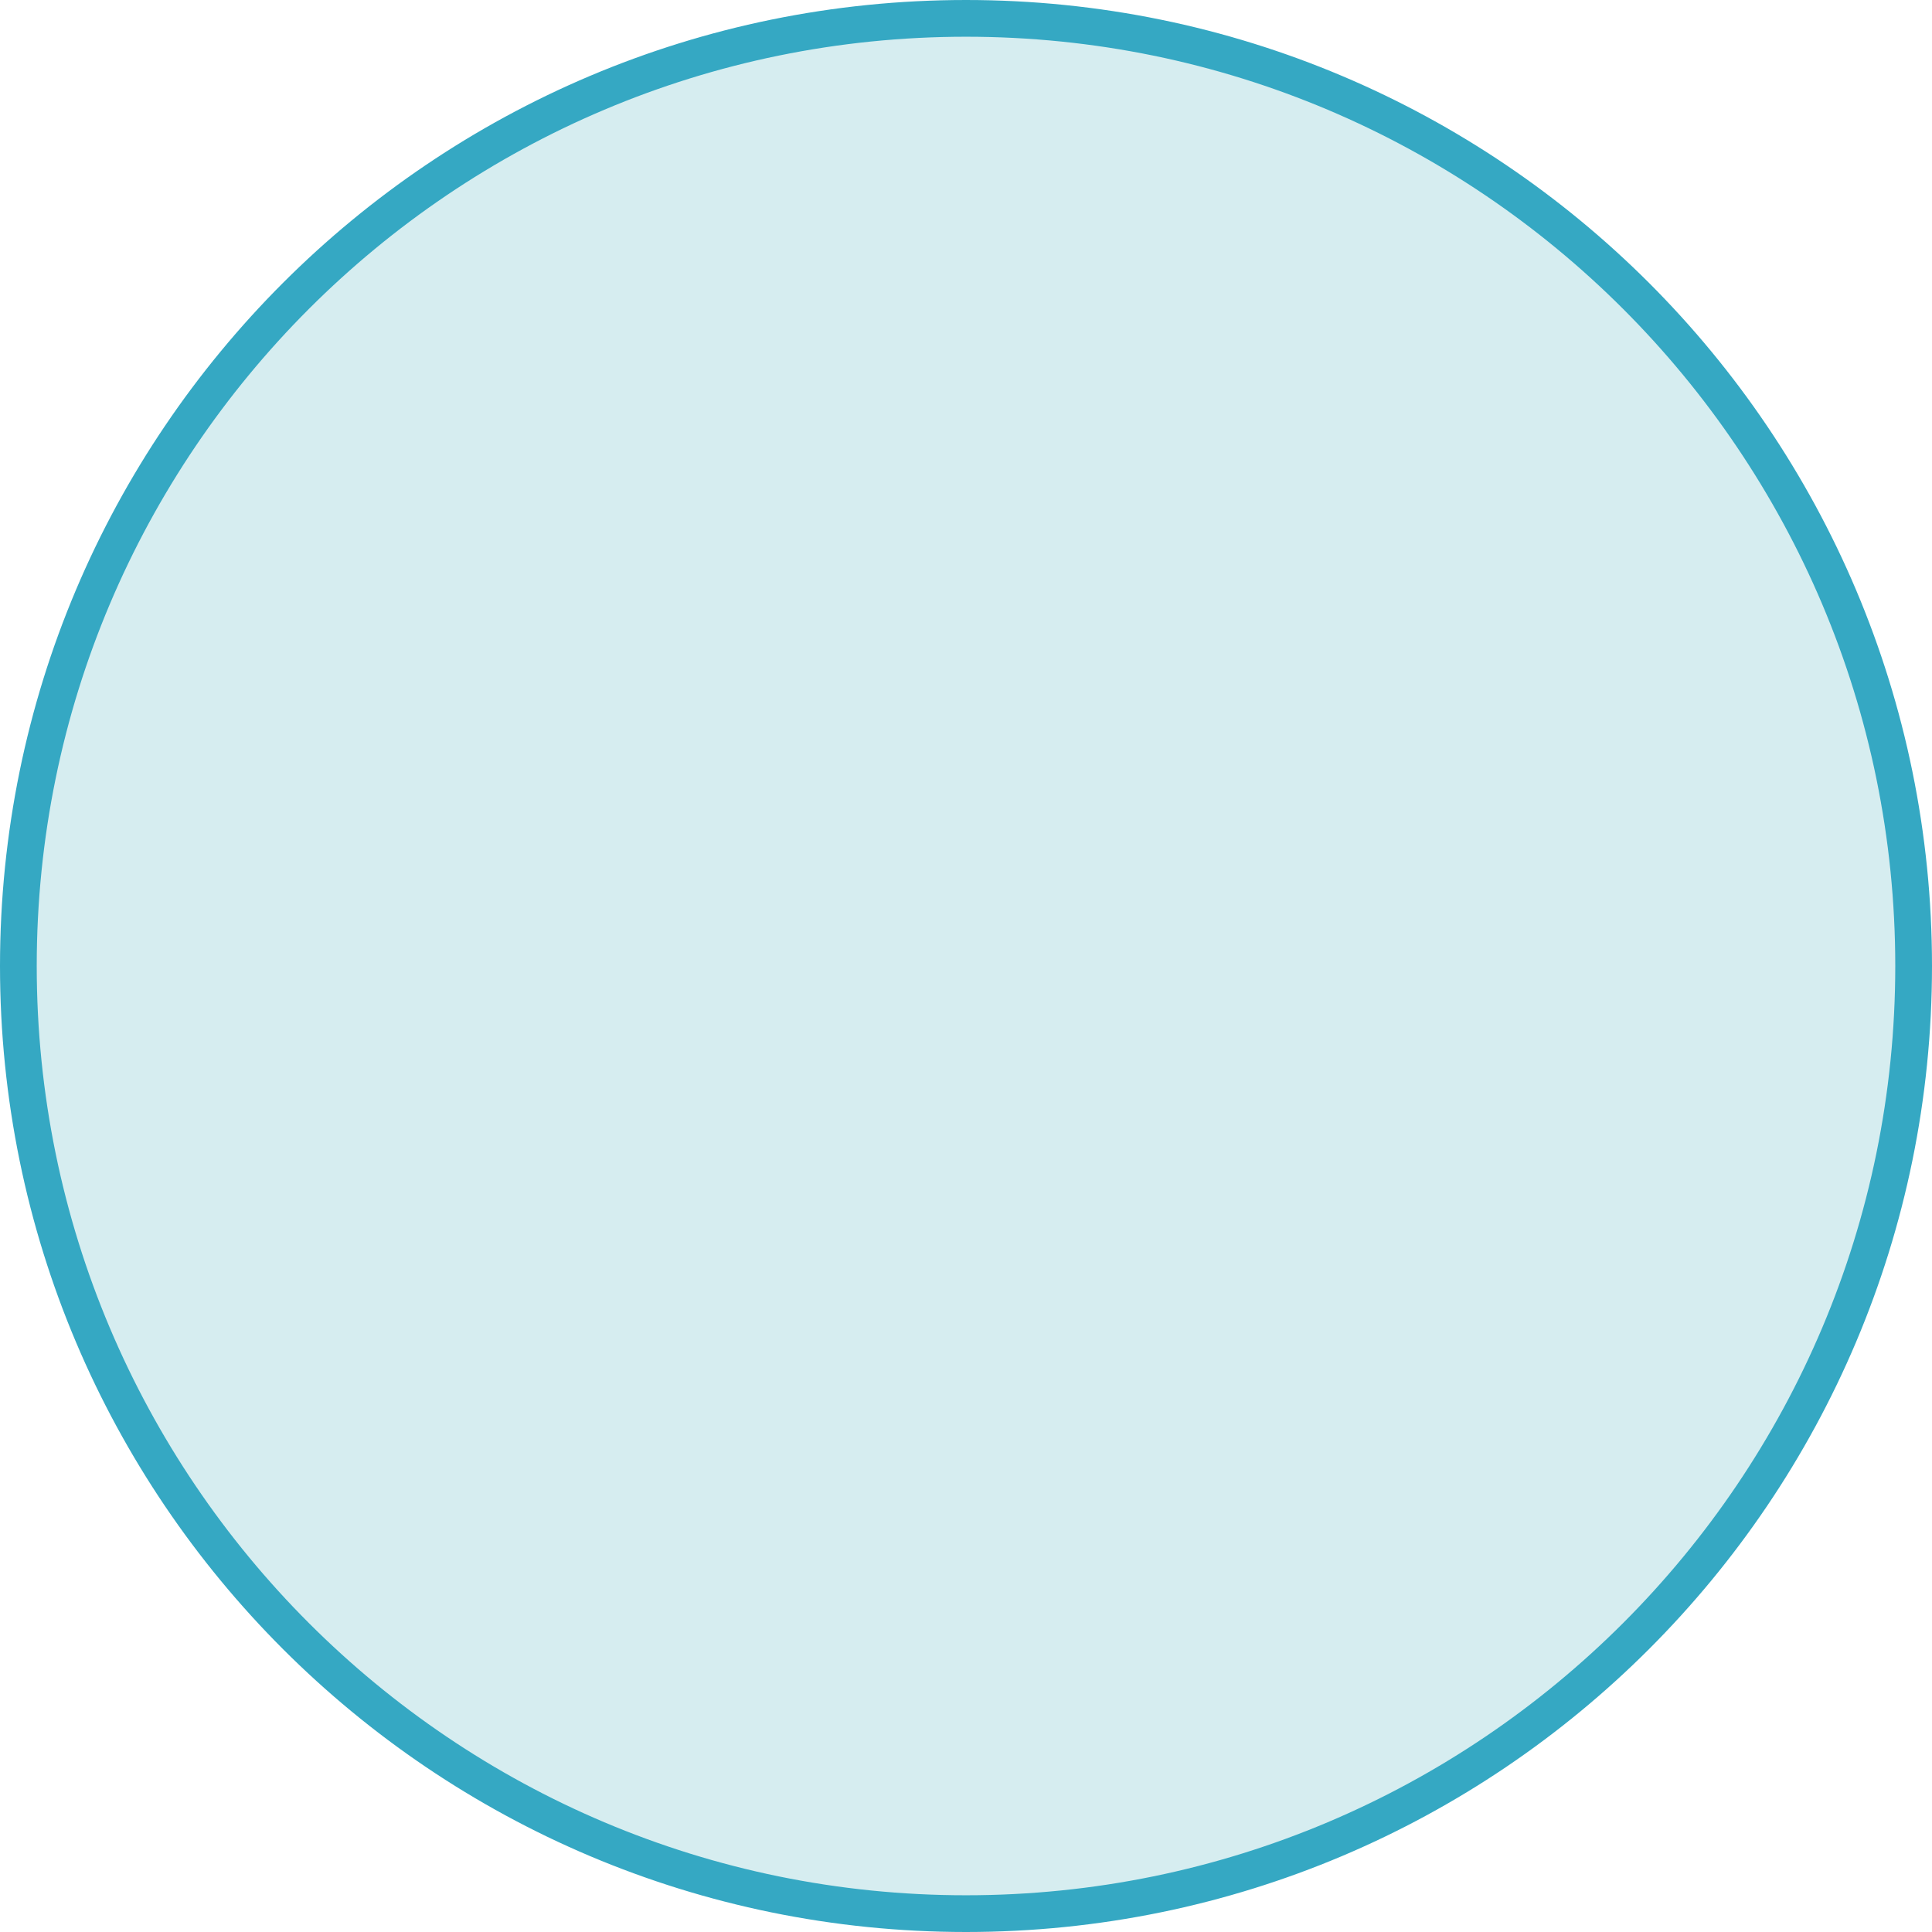
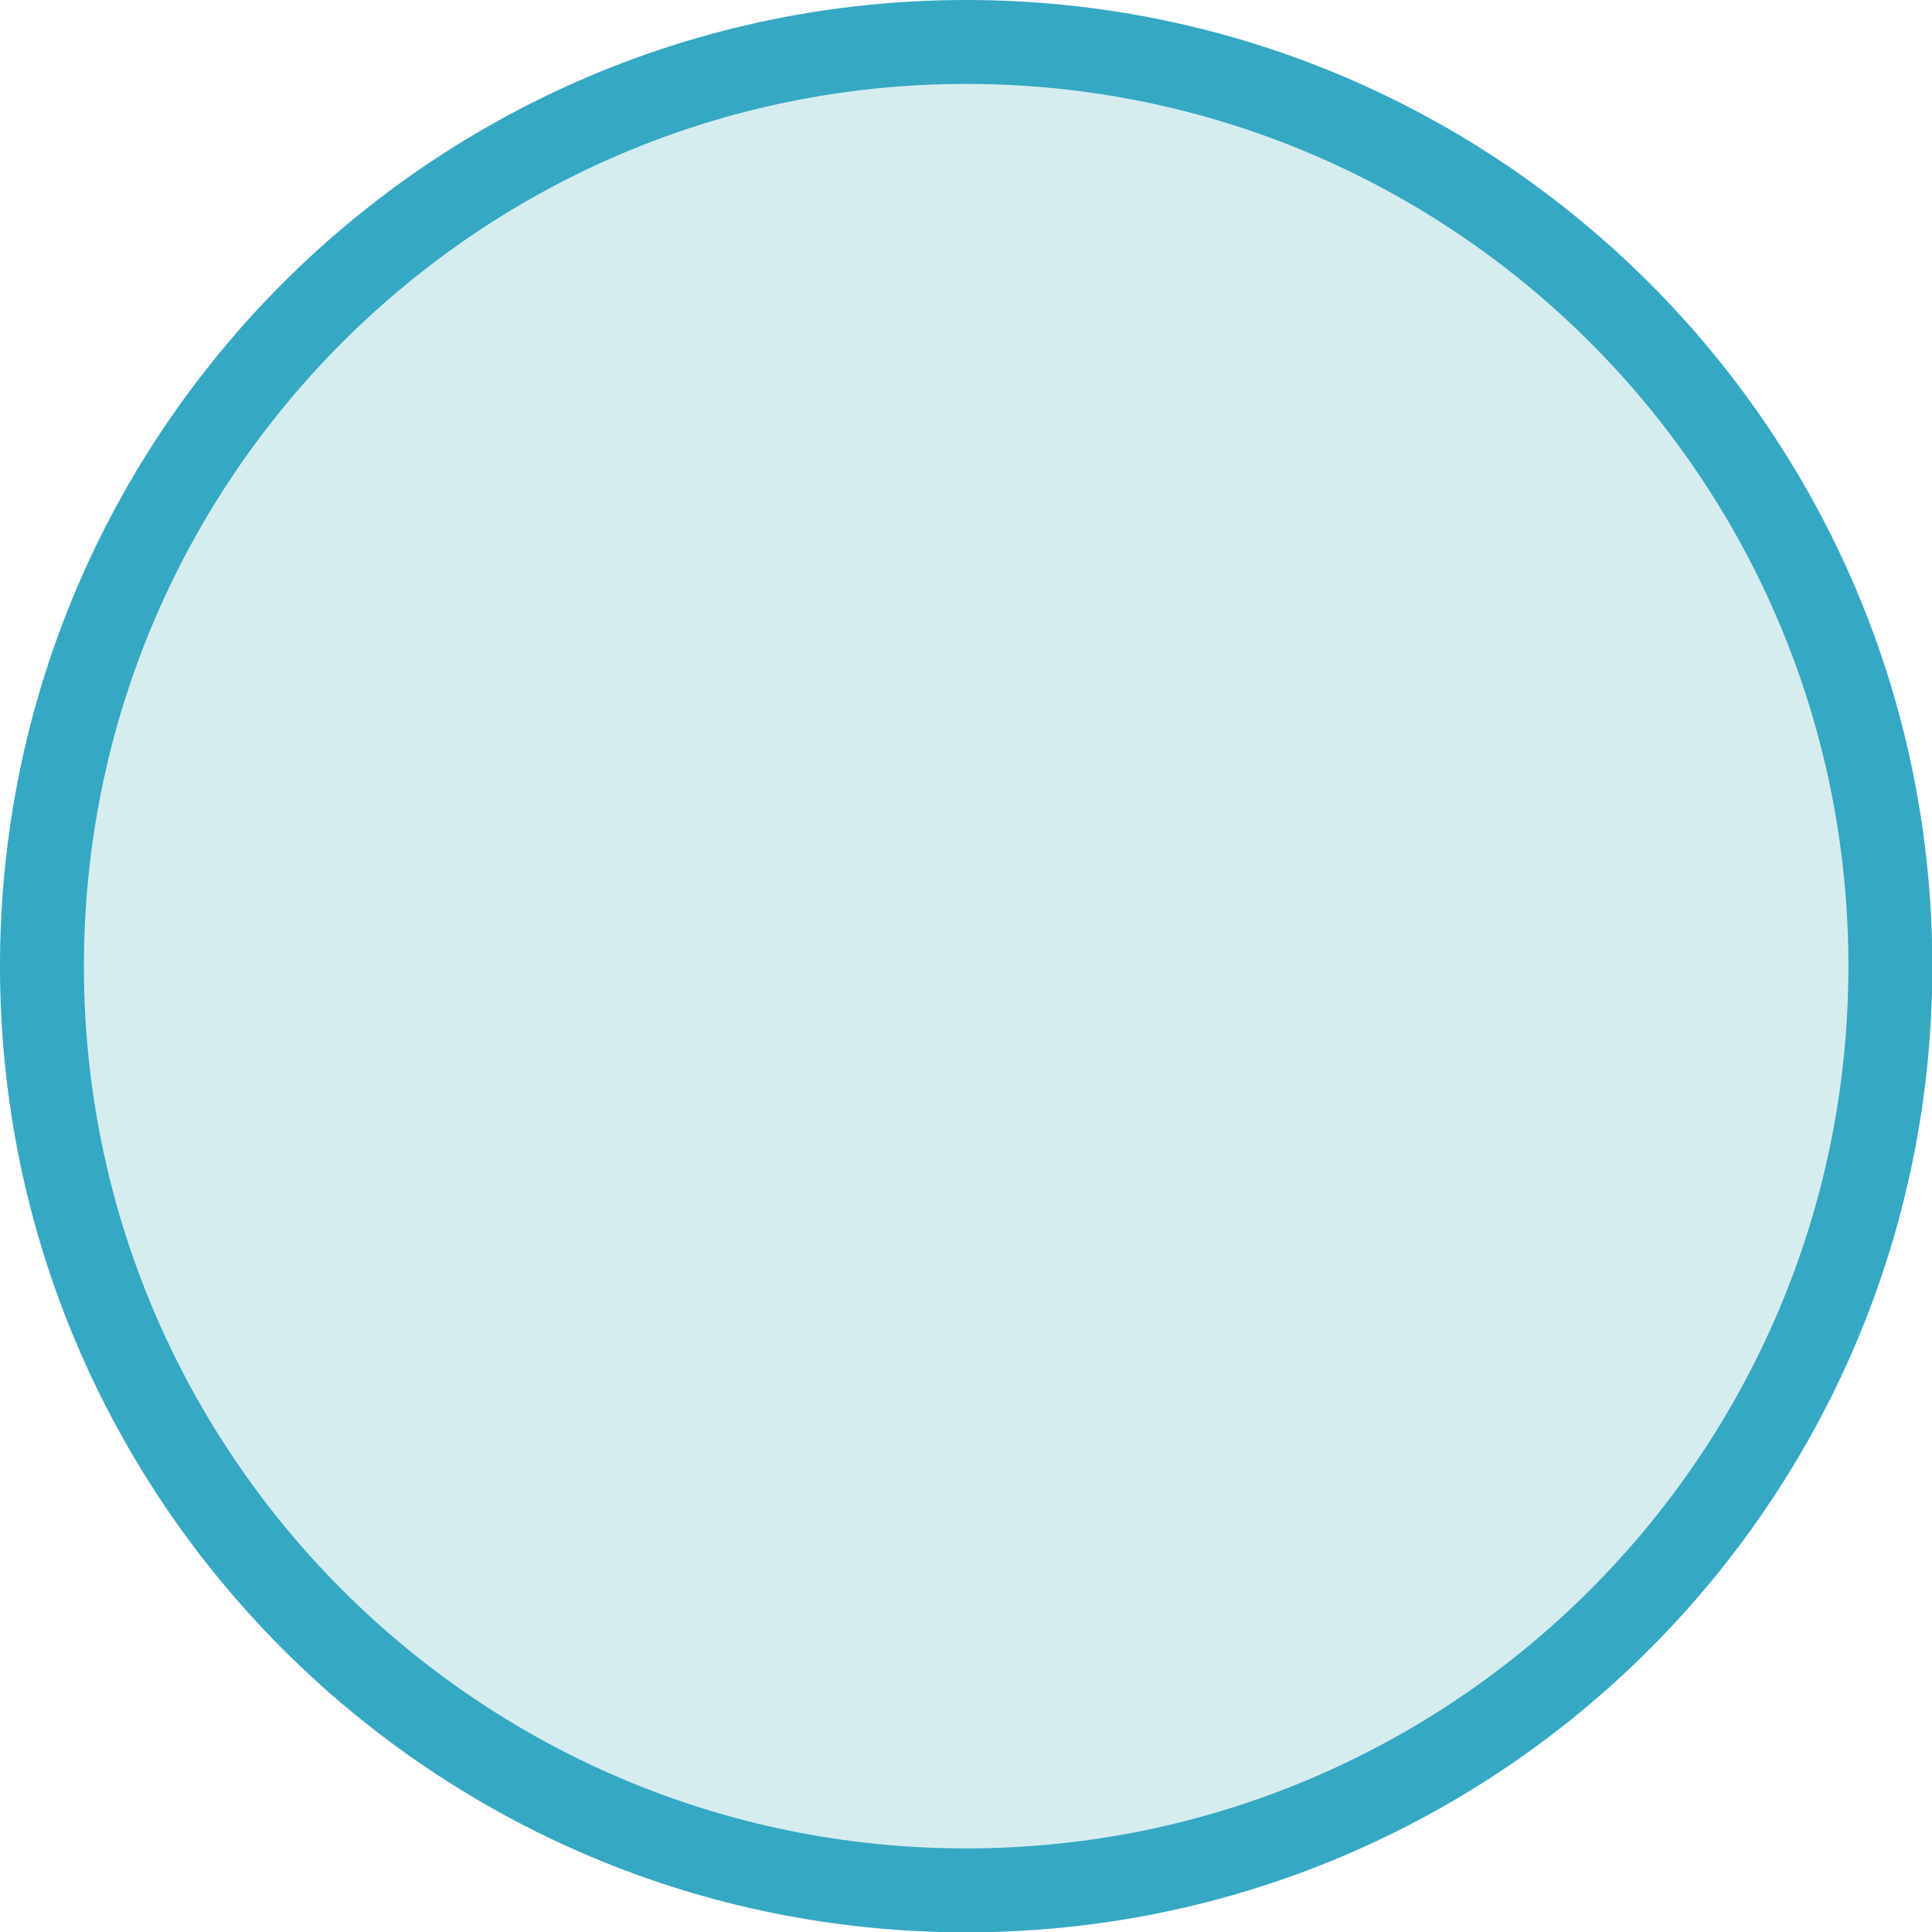
- <svg xmlns="http://www.w3.org/2000/svg" id="simple" viewBox="0 0 131.5 131.5">
+ <svg xmlns="http://www.w3.org/2000/svg" id="simple" viewBox="0 0 57.55 57.55">
  <defs>
-     <style>.cls-1{fill:#32a4b3;stroke-miterlimit:10;opacity:0.2;}.cls-1,.cls-2{stroke:#35a8c3;}.cls-2{fill:none;stroke-linecap:round;stroke-linejoin:round;stroke-width:2.5px;}</style>
+     <style>.simple-1{fill:#32a4b3;stroke-miterlimit:10;opacity:0.2;}.simple-1,.simple-2{stroke:#35a8c3;}.simple-2{fill:none;stroke-linecap:round;stroke-linejoin:round;stroke-width:2.5px;}</style>
  </defs>
-   <circle class="cls-1" cx="65.75" cy="65.75" r="64.5" />
-   <circle class="cls-2" cx="65.75" cy="65.75" r="64.5" />
+   <circle class="simple-1" cx="28.78" cy="28.78" r="27.53" />
+   <circle class="simple-2" cx="28.78" cy="28.78" r="27.53" />
</svg>
